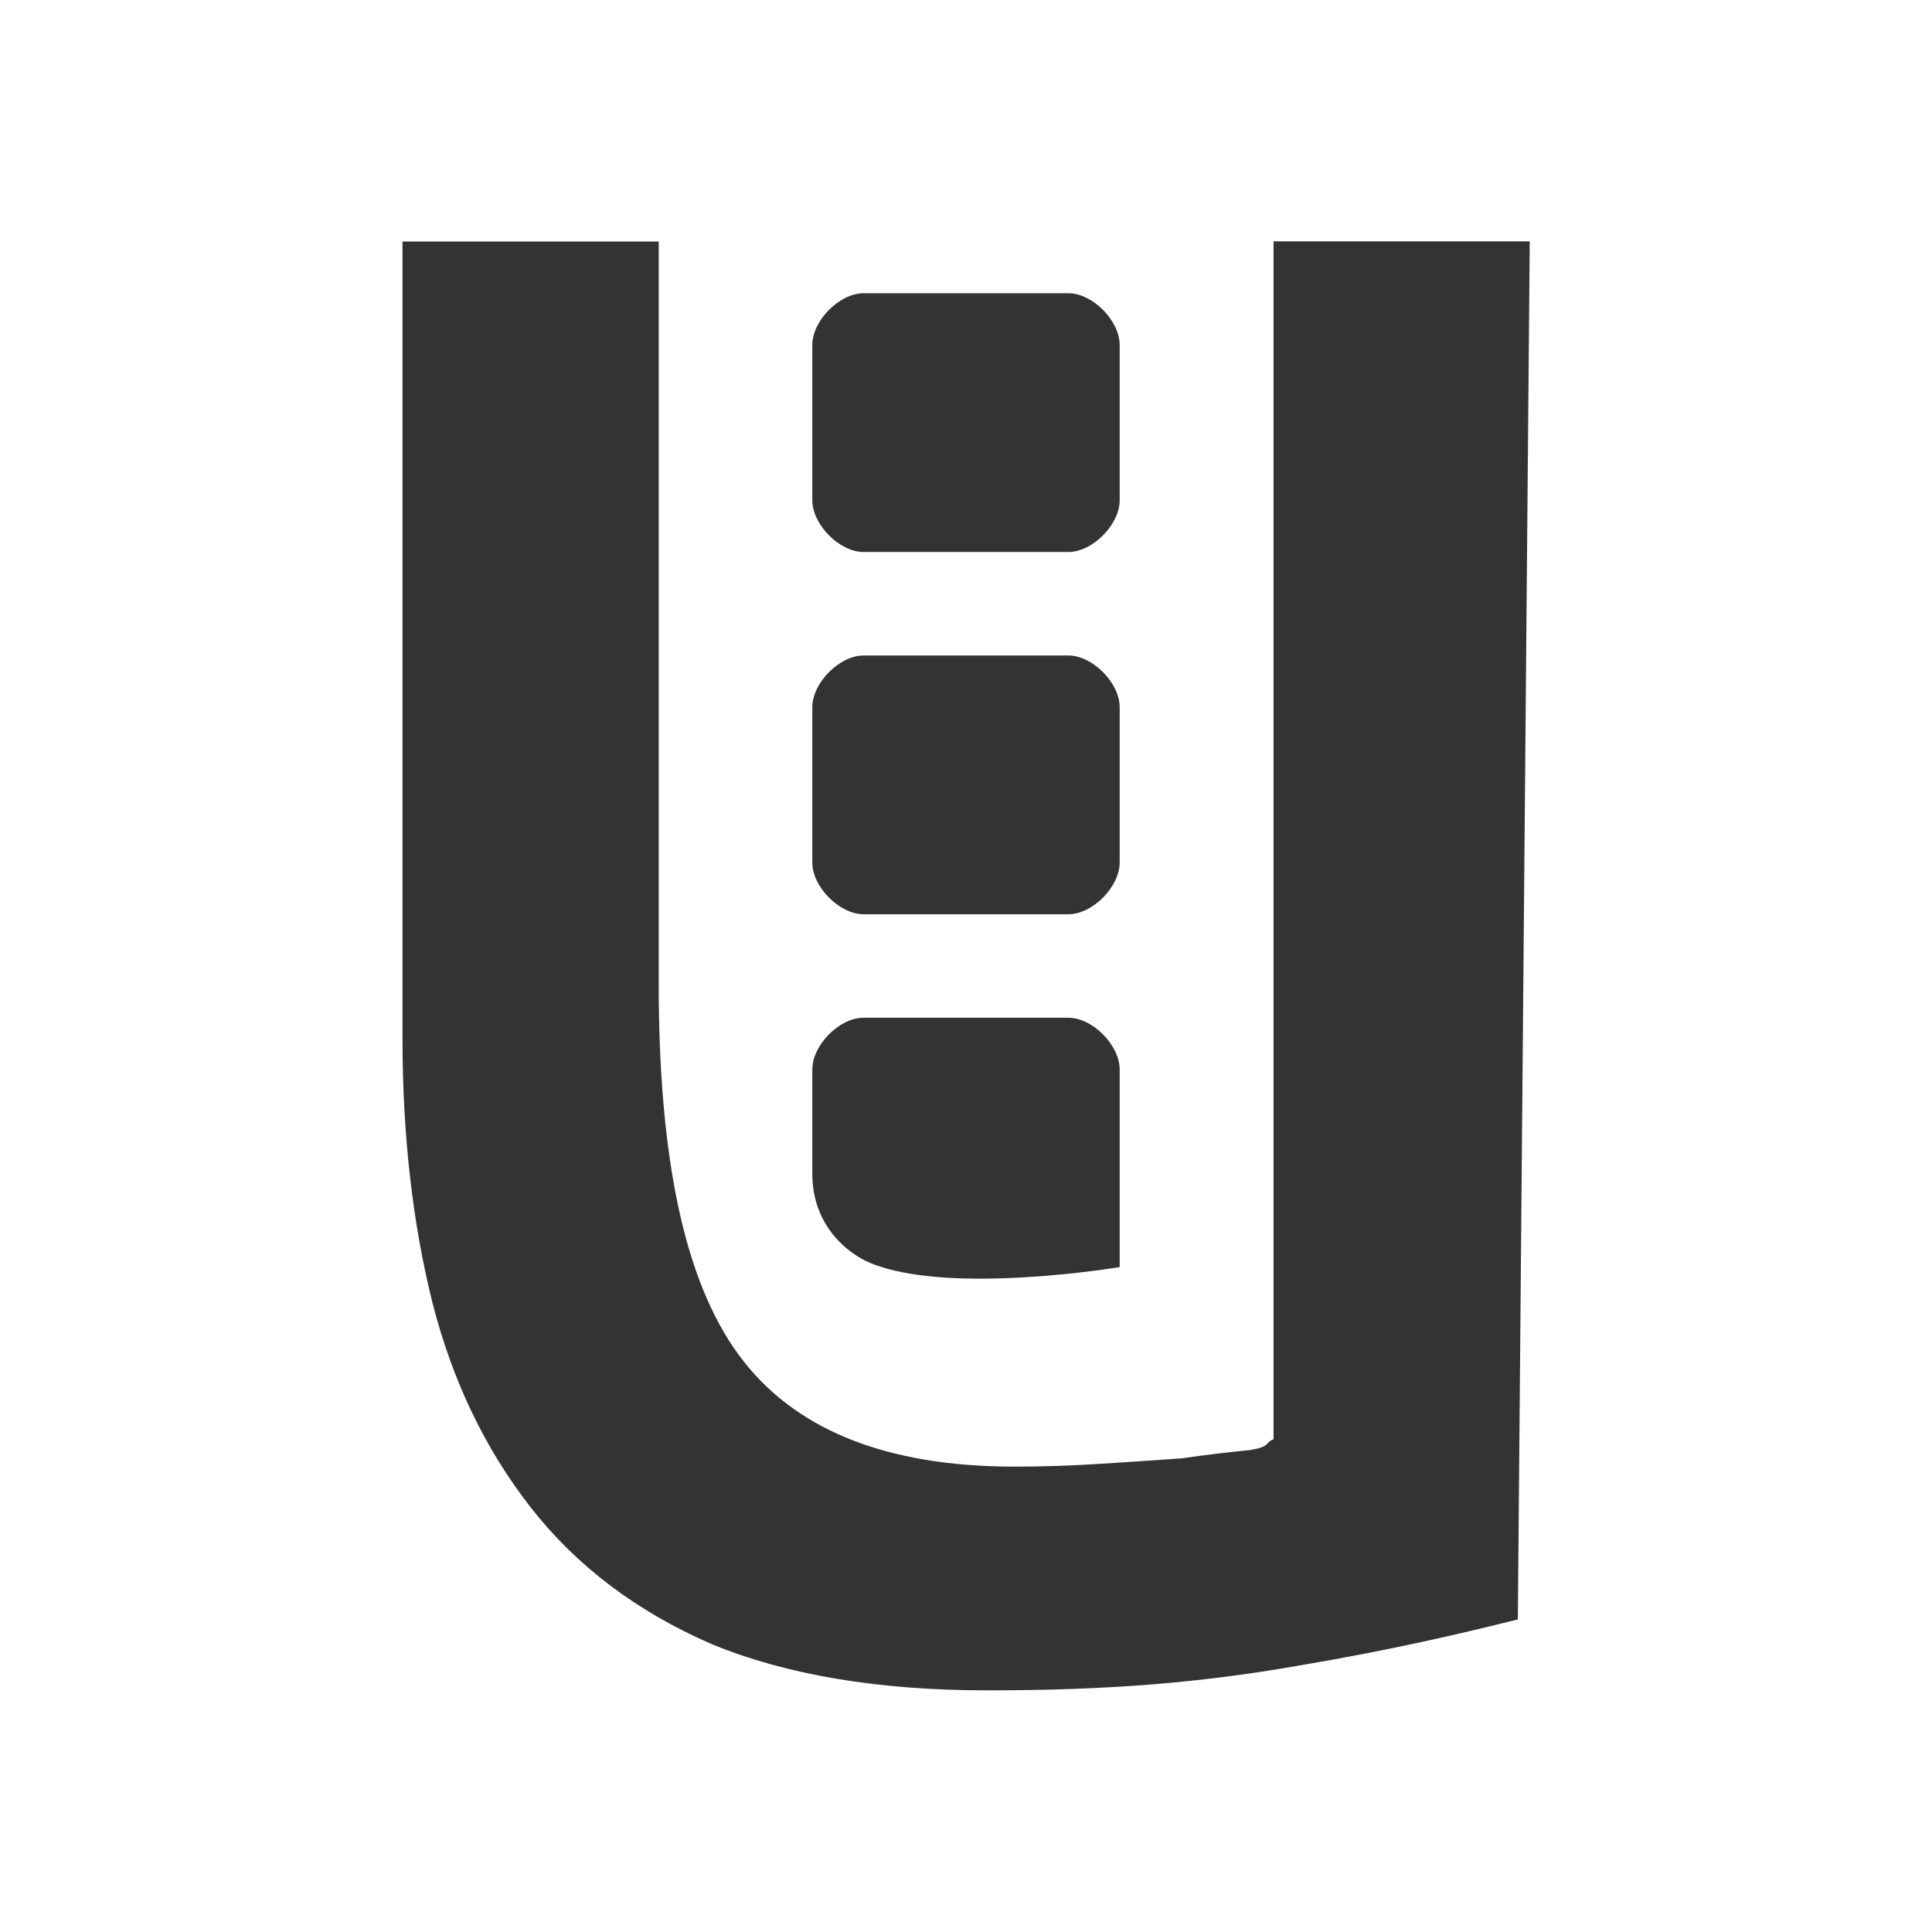
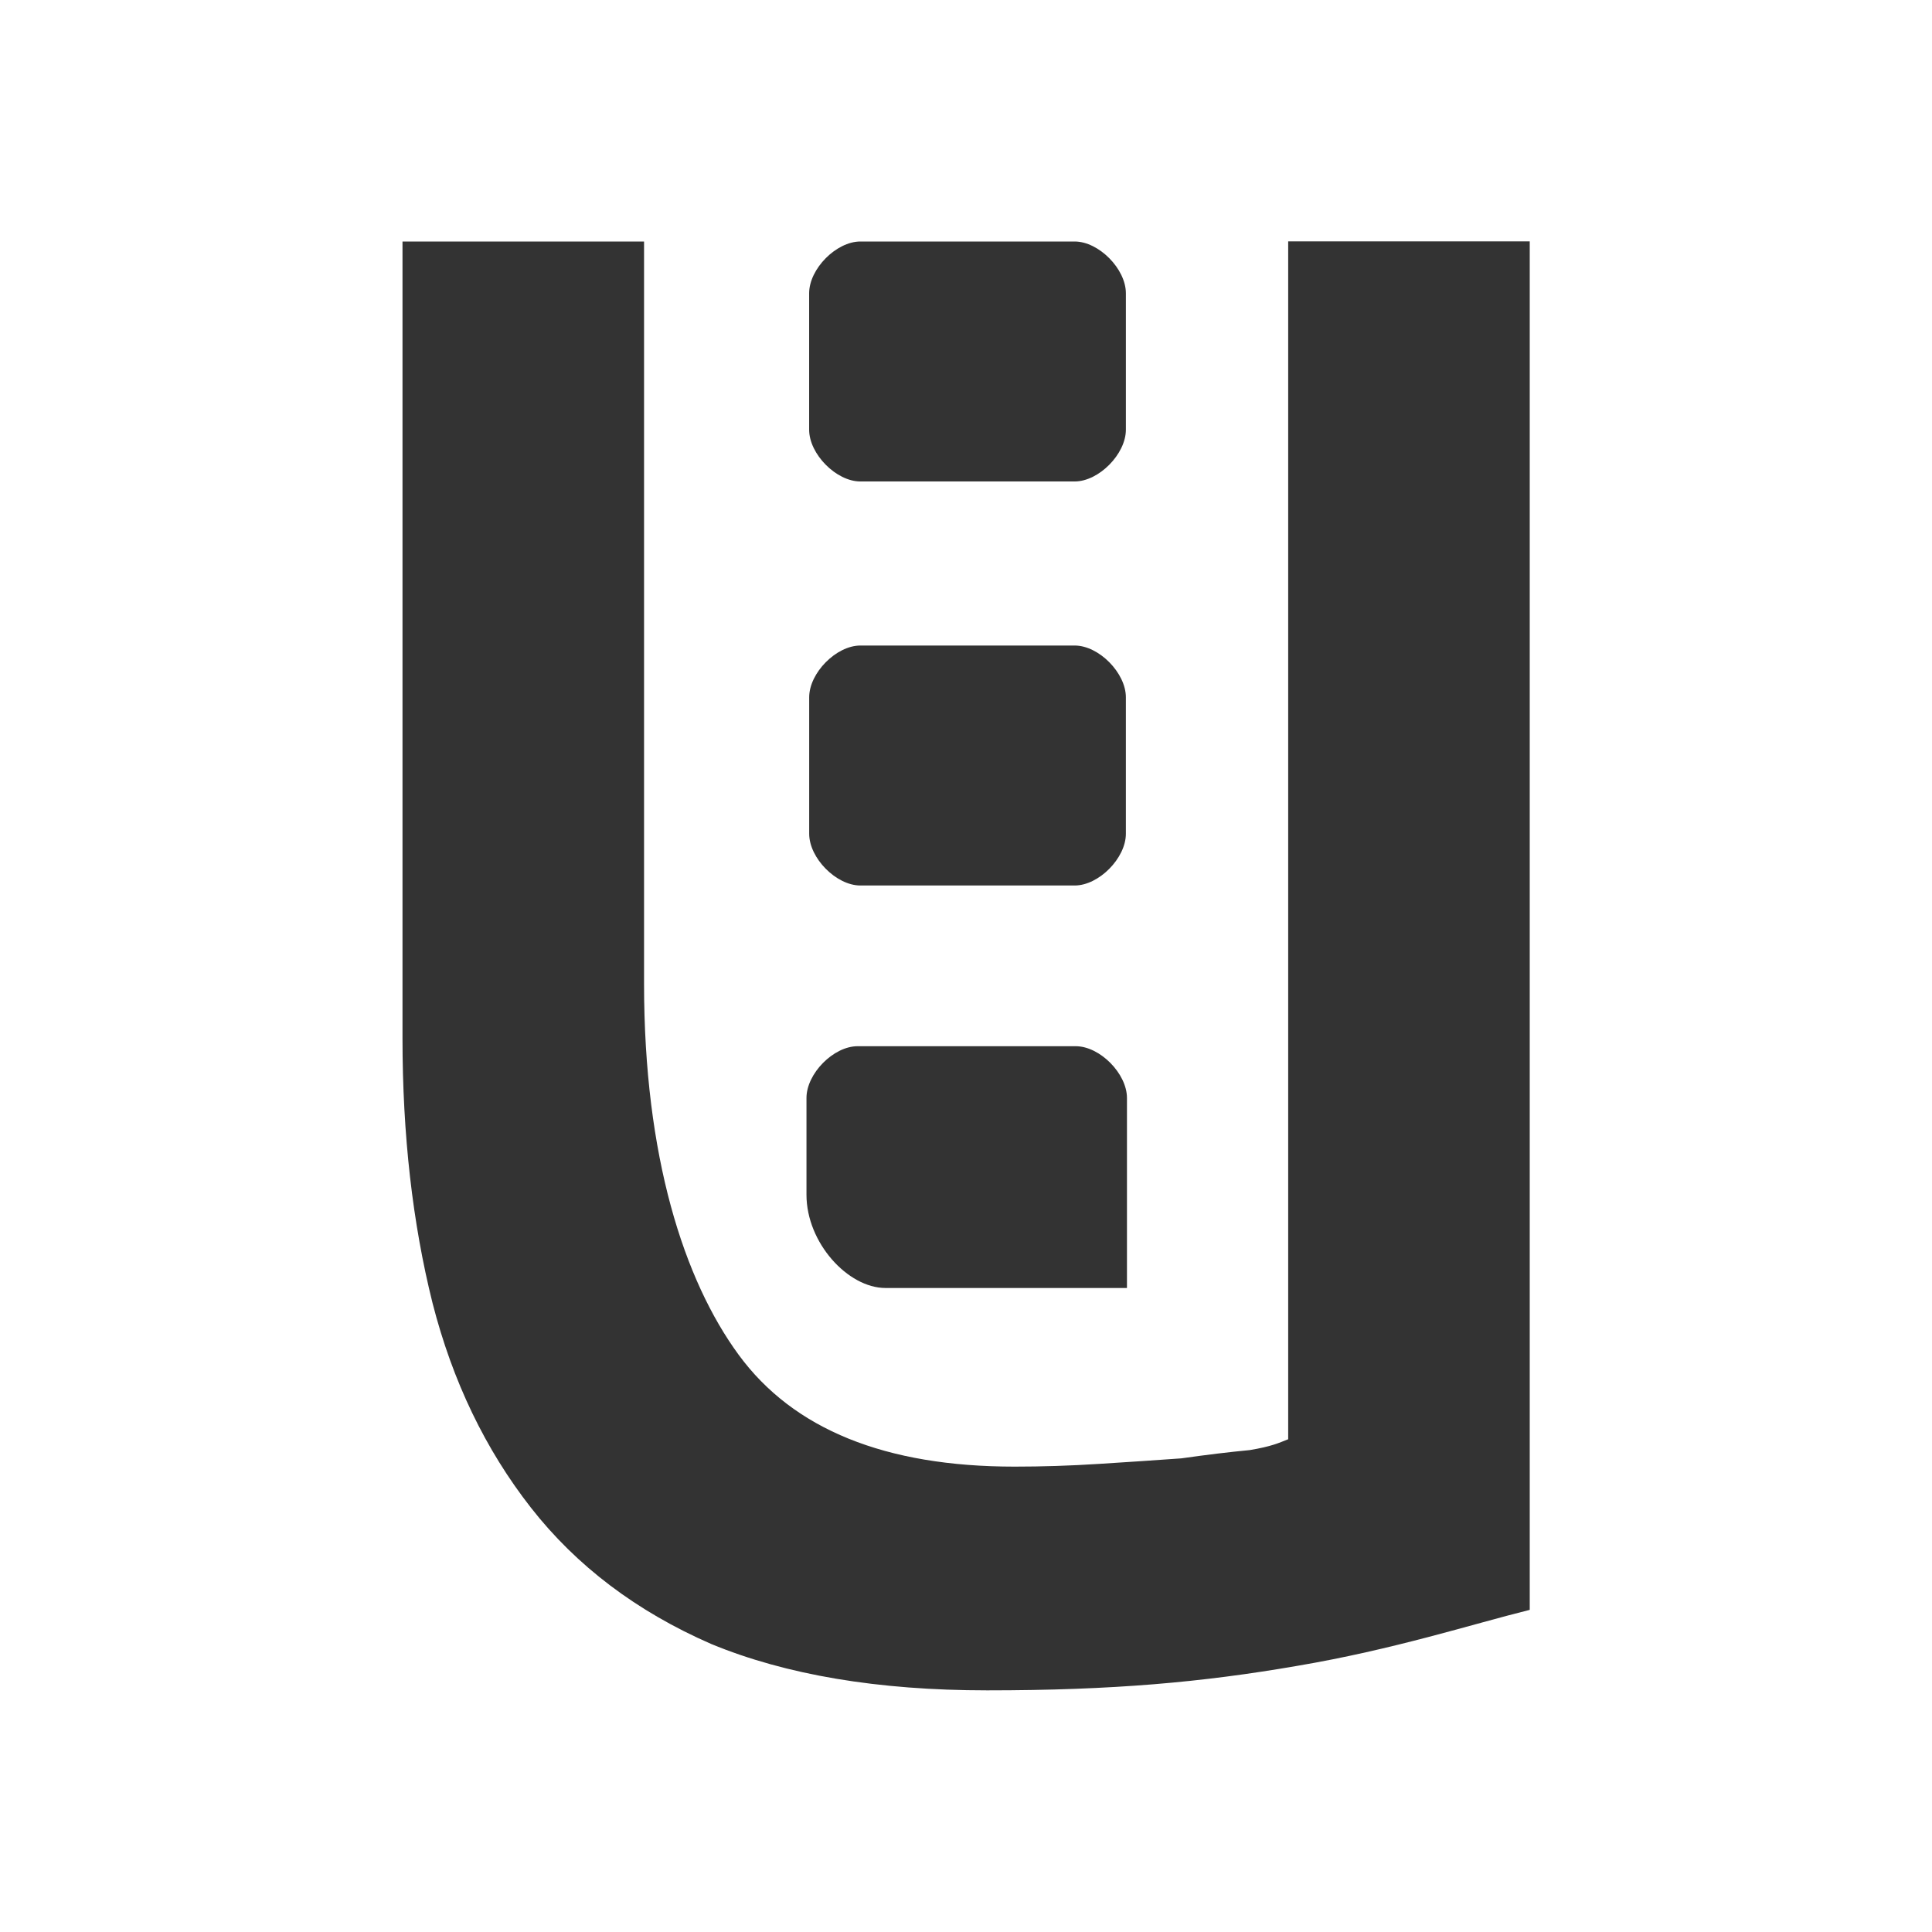
<svg xmlns="http://www.w3.org/2000/svg" width="24" height="24" id="svg2985" version="1.1">
  <defs id="defs2987" />
  <g id="layer1" transform="translate(0,-40)">
    <g id="g2988" transform="matrix(0.6363636,0,0,0.6428571,0.5454543,21.78571)" style="fill:#333333;fill-opacity:1">
      <g transform="matrix(2.831998,0,0,2.799998,-15.08958,-95.7999)" id="text2986" style="font-size:18.832px;font-style:normal;font-variant:normal;font-weight:normal;font-stretch:normal;line-height:125%;letter-spacing:0px;word-spacing:0px;fill:#333333;fill-opacity:1;stroke:none;font-family:Ubuntu;-inkscape-font-specification:Ubuntu">
-         <path id="path2991" style="fill:#333333;fill-opacity:1" d="m 15.486,55.51 c -0.402,0.1 -0.853,0.207 -1.518,0.32 -0.653,0.113 -1.271,0.169 -2.137,0.169 -0.753,0 -1.387,-0.107 -1.902,-0.32 C 9.413,55.454 8.999,55.14 8.685,54.738 8.371,54.336 8.145,53.866 8.007,53.326 7.869,52.773 7.8,52.164 7.8,51.499 l 0,-5.499 1.766,-6e-6 0,5.122 c 0,1.193 0.174,2.046 0.551,2.561 0.377,0.515 1.011,0.772 1.902,0.772 0.188,1e-6 0.383,-0.006 0.584,-0.019 0.201,-0.013 0.389,-0.025 0.565,-0.038 0.176,-0.025 0.333,-0.044 0.471,-0.057 0.151,-0.025 0.102,-0.05 0.165,-0.075 l 0,-8.267 1.766,0 -0.082,9.51" />
+         <path id="path2991" style="fill:#333;fill-opacity:1" d="m 15.568,55.444 c -0.402,0.1 -0.935,0.273 -1.601,0.386 -0.653,0.113 -1.271,0.169 -2.137,0.169 -0.753,0 -1.387,-0.107 -1.902,-0.32 C 9.413,55.454 8.999,55.14 8.685,54.738 8.371,54.336 8.145,53.866 8.007,53.326 7.869,52.773 7.8,52.164 7.8,51.499 l 0,-5.499 1.665,-6e-6 0,5.122 c 0,1.193 0.275,2.046 0.652,2.561 0.377,0.515 1.011,0.772 1.902,0.772 0.188,1e-6 0.383,-0.006 0.584,-0.019 0.201,-0.013 0.389,-0.025 0.565,-0.038 0.176,-0.025 0.333,-0.044 0.471,-0.057 0.151,-0.025 0.203,-0.05 0.266,-0.075 l 0,-8.267 1.665,0 0,9.444" />
      </g>
-       <path id="path4270" d="m 15,49 c 0,-0.471 0.527,-1 0.998,-1 C 17,48 19,48 20,48 c 0.471,0 1,0.529 1,1 0,2 0,3.818 0,3.818 0,0 -3.335,0.555 -4.875,-0.082 C 15.689,52.555 15,52.017 15,51.017 15,50.017 15,50 15,49 z" style="fill:#333333;fill-opacity:1;stroke:none" />
-       <path id="path4272" d="m 15,45 c 0,0.471 0.529,1 1,1 1,0 3,0 4,0 0.471,0 1,-0.529 1,-1 0,-1 0,-2 0,-3 0,-0.471 -0.529,-1 -1,-1 -1,0 -3,0 -4,0 -0.471,0 -1,0.529 -1,1 0,1 0,2 0,3 z" style="fill:#333333;fill-opacity:1;stroke:none" />
-       <path style="fill:#333333;fill-opacity:1;stroke:none" d="m 15,38 c 0,0.471 0.529,1 1,1 1,0 3,0 4,0 0.471,0 1,-0.529 1,-1 0,-1 0,-2 0,-3 0,-0.471 -0.529,-1 -1,-1 -1,0 -3,0 -4,0 -0.471,0 -1,0.529 -1,1 0,1 0,2 0,3 z" id="path4274" />
+       <path id="path4270" d="m 14.886,49.55 c 0,-0.471 0.527,-1 0.998,-1 1.002,0 3.258,0 4.258,0 0.471,0 1,0.529 1,1 0,2 0,3.672 0,3.672 0,0 -2.724,0 -4.714,0 -0.734,0 -1.542,-0.874 -1.542,-1.801 0,-1 0,-0.871 0,-1.871 z" style="fill:#333;fill-opacity:1;stroke:none" />
+       <path id="path6146" d="m 14.938,36.637 c 0,0.471 0.529,1 1,1 1,0 3.183,0 4.183,0 0.471,0 1,-0.529 1,-1 0,-1 0,-1.637 0,-2.637 0,-0.471 -0.529,-1 -1,-1 -1,0 -3.183,0 -4.183,0 -0.471,0 -1,0.529 -1,1 0,1 0,1.637 0,2.637 z" style="fill:#333;fill-opacity:1;stroke:none" />
    </g>
+     <path id="path6146-1" d="m 10.052,50.357 c 0,0.303 0.336,0.643 0.636,0.643 0.636,0 2.026,0 2.662,0 0.3,0 0.636,-0.34 0.636,-0.643 0,-0.643 0,-1.052 0,-1.695 0,-0.303 -0.336,-0.643 -0.636,-0.643 -0.636,0 -2.026,0 -2.662,0 -0.3,0 -0.636,0.34 -0.636,0.643 0,0.643 0,1.052 0,1.695 z" style="fill:#333;fill-opacity:1;stroke:none" />
  </g>
</svg>
